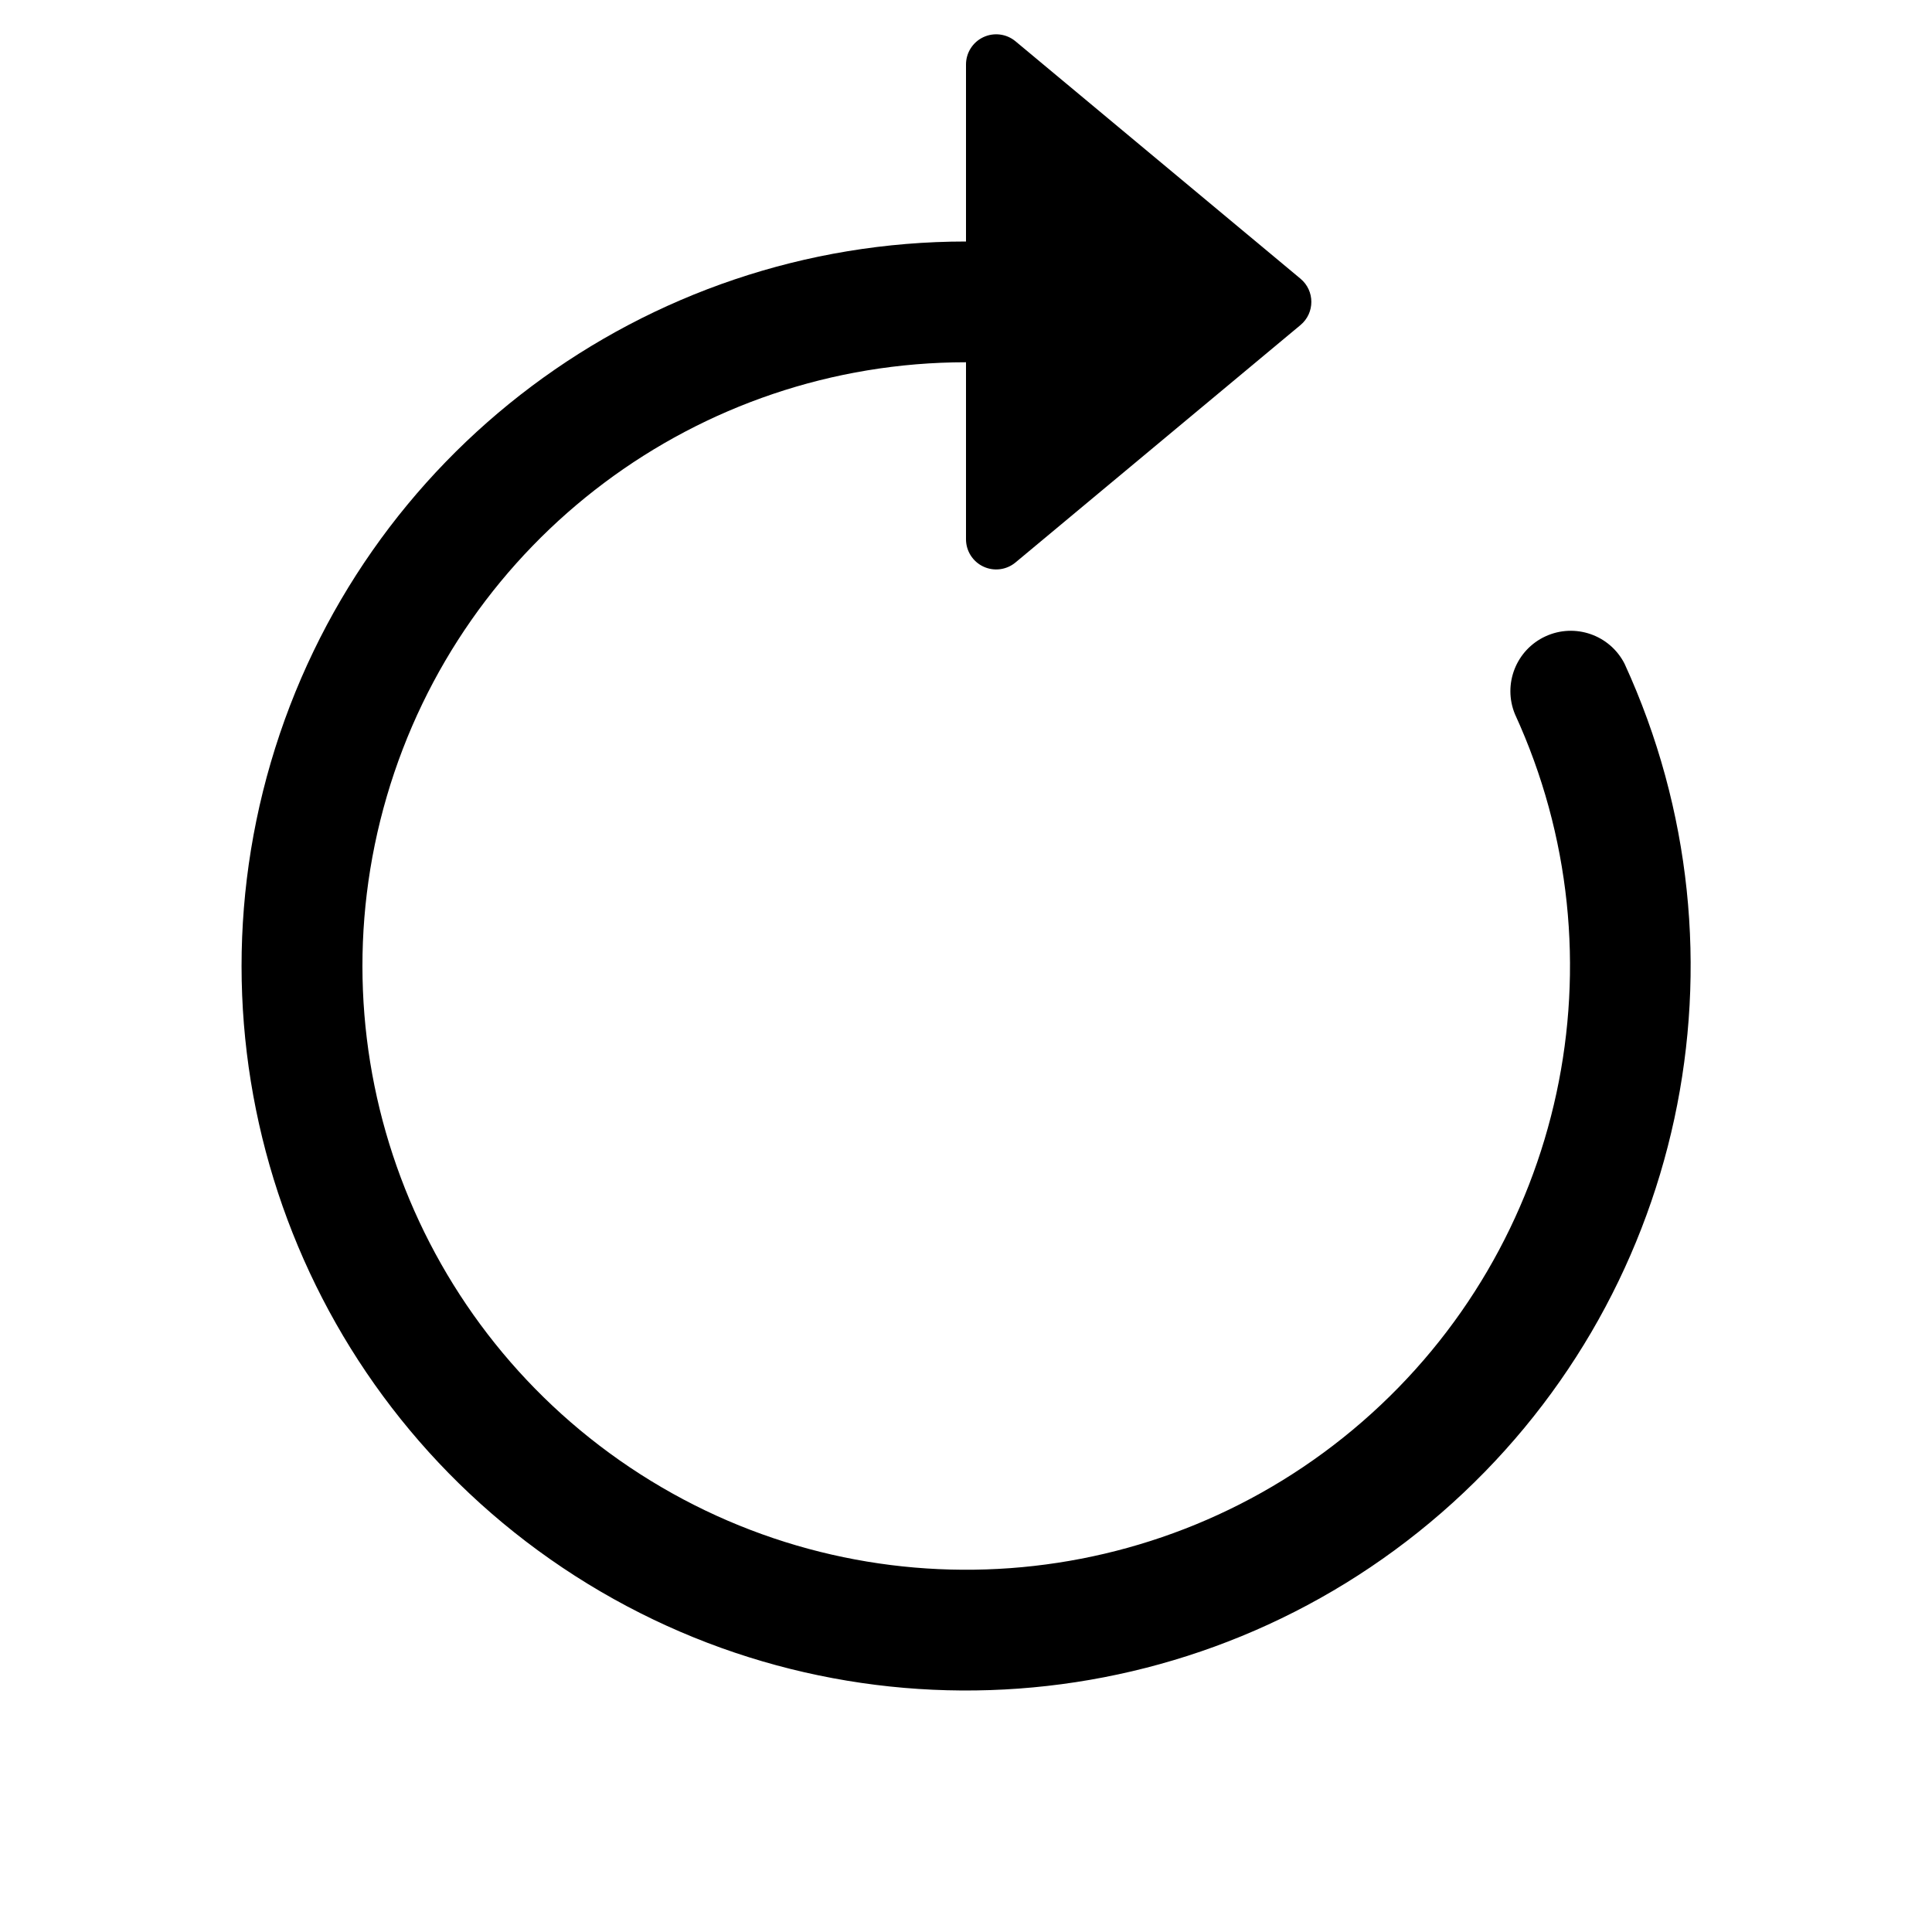
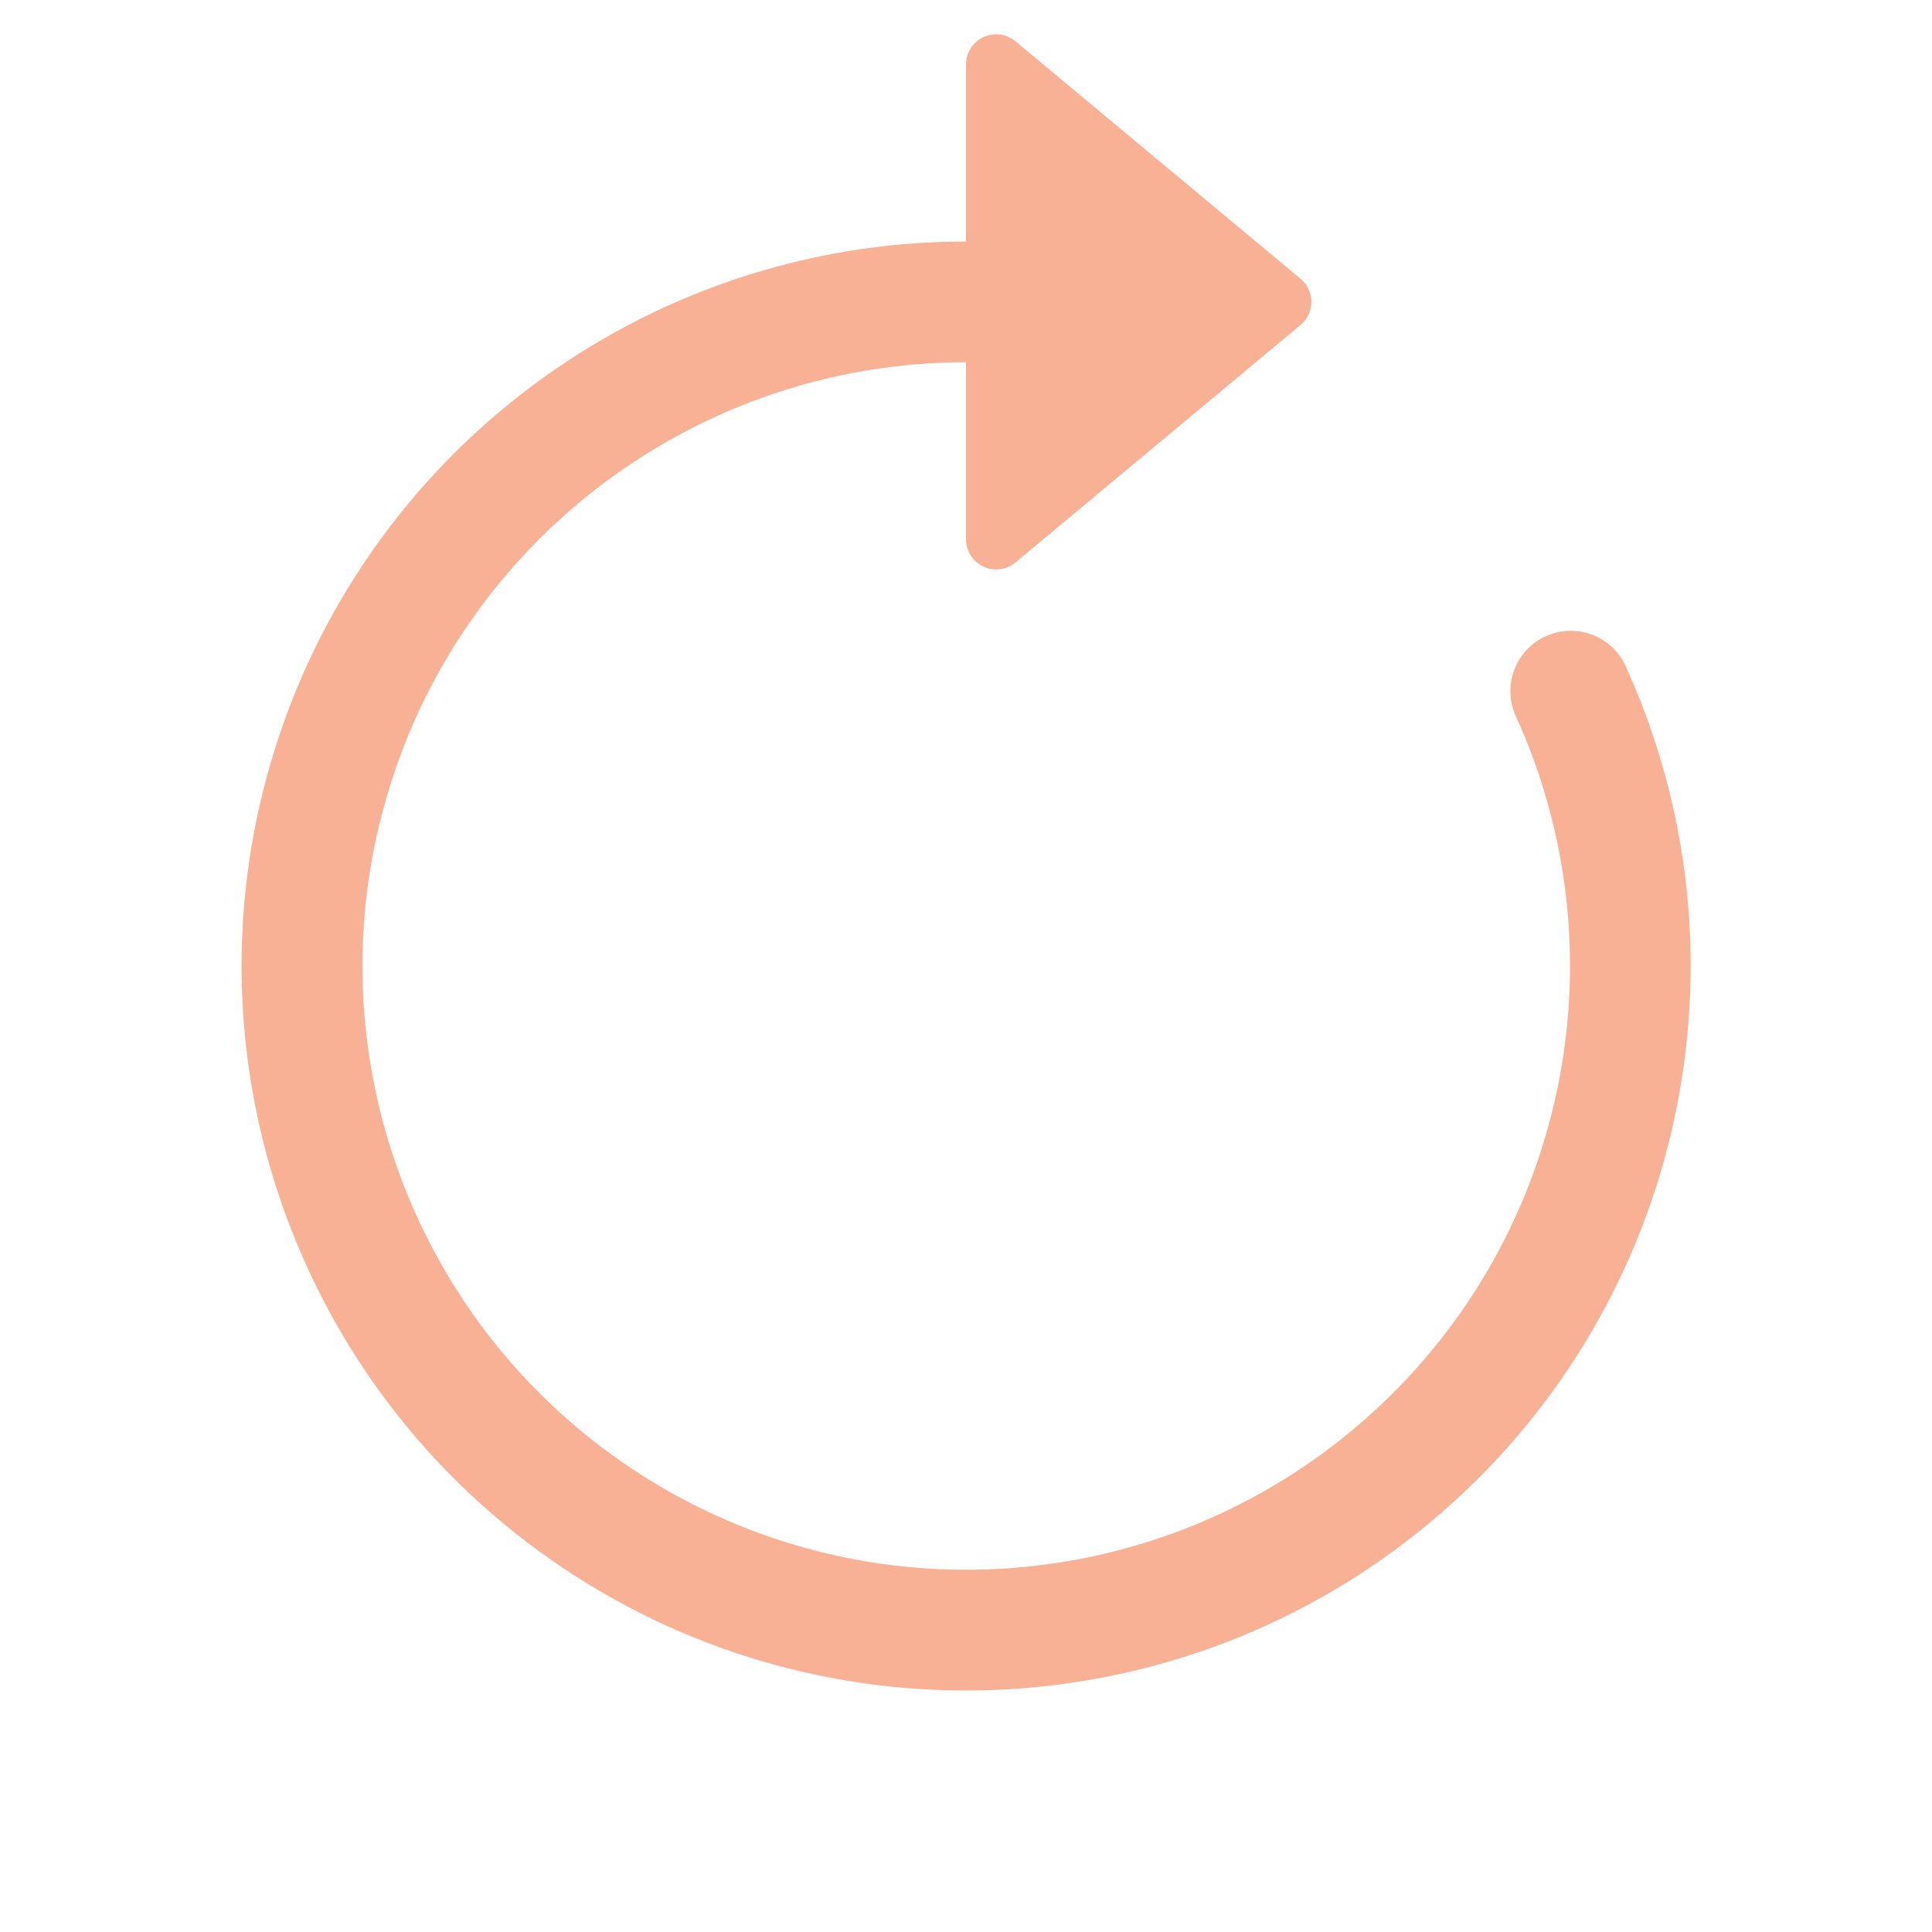
<svg xmlns="http://www.w3.org/2000/svg" width="16" height="16" fill="currentColor" class="bi bi-arrow-clockwise" viewBox="0 0 16 16">
-   <path fill-rule="evenodd" d="M8 3a5 5 0 1 0 4.546 2.914.5.5 0 0 1 .908-.417A6 6 0 1 1 8 2v1z" />
-   <path d="M8 4.466V.534a.25.25 0 0 1 .41-.192l2.36 1.966c.12.1.12.284 0 .384L8.41 4.658A.25.25 0 0 1 8 4.466z" />
+   <path fill="#f8b195" fill-rule="evenodd" d="M8 3a5 5 0 1 0 4.546 2.914.5.5 0 0 1 .908-.417A6 6 0 1 1 8 2v1z" />
+   <path fill="#f8b195" d="M8 4.466V.534a.25.25 0 0 1 .41-.192l2.36 1.966c.12.1.12.284 0 .384L8.41 4.658A.25.25 0 0 1 8 4.466z" />
</svg>
